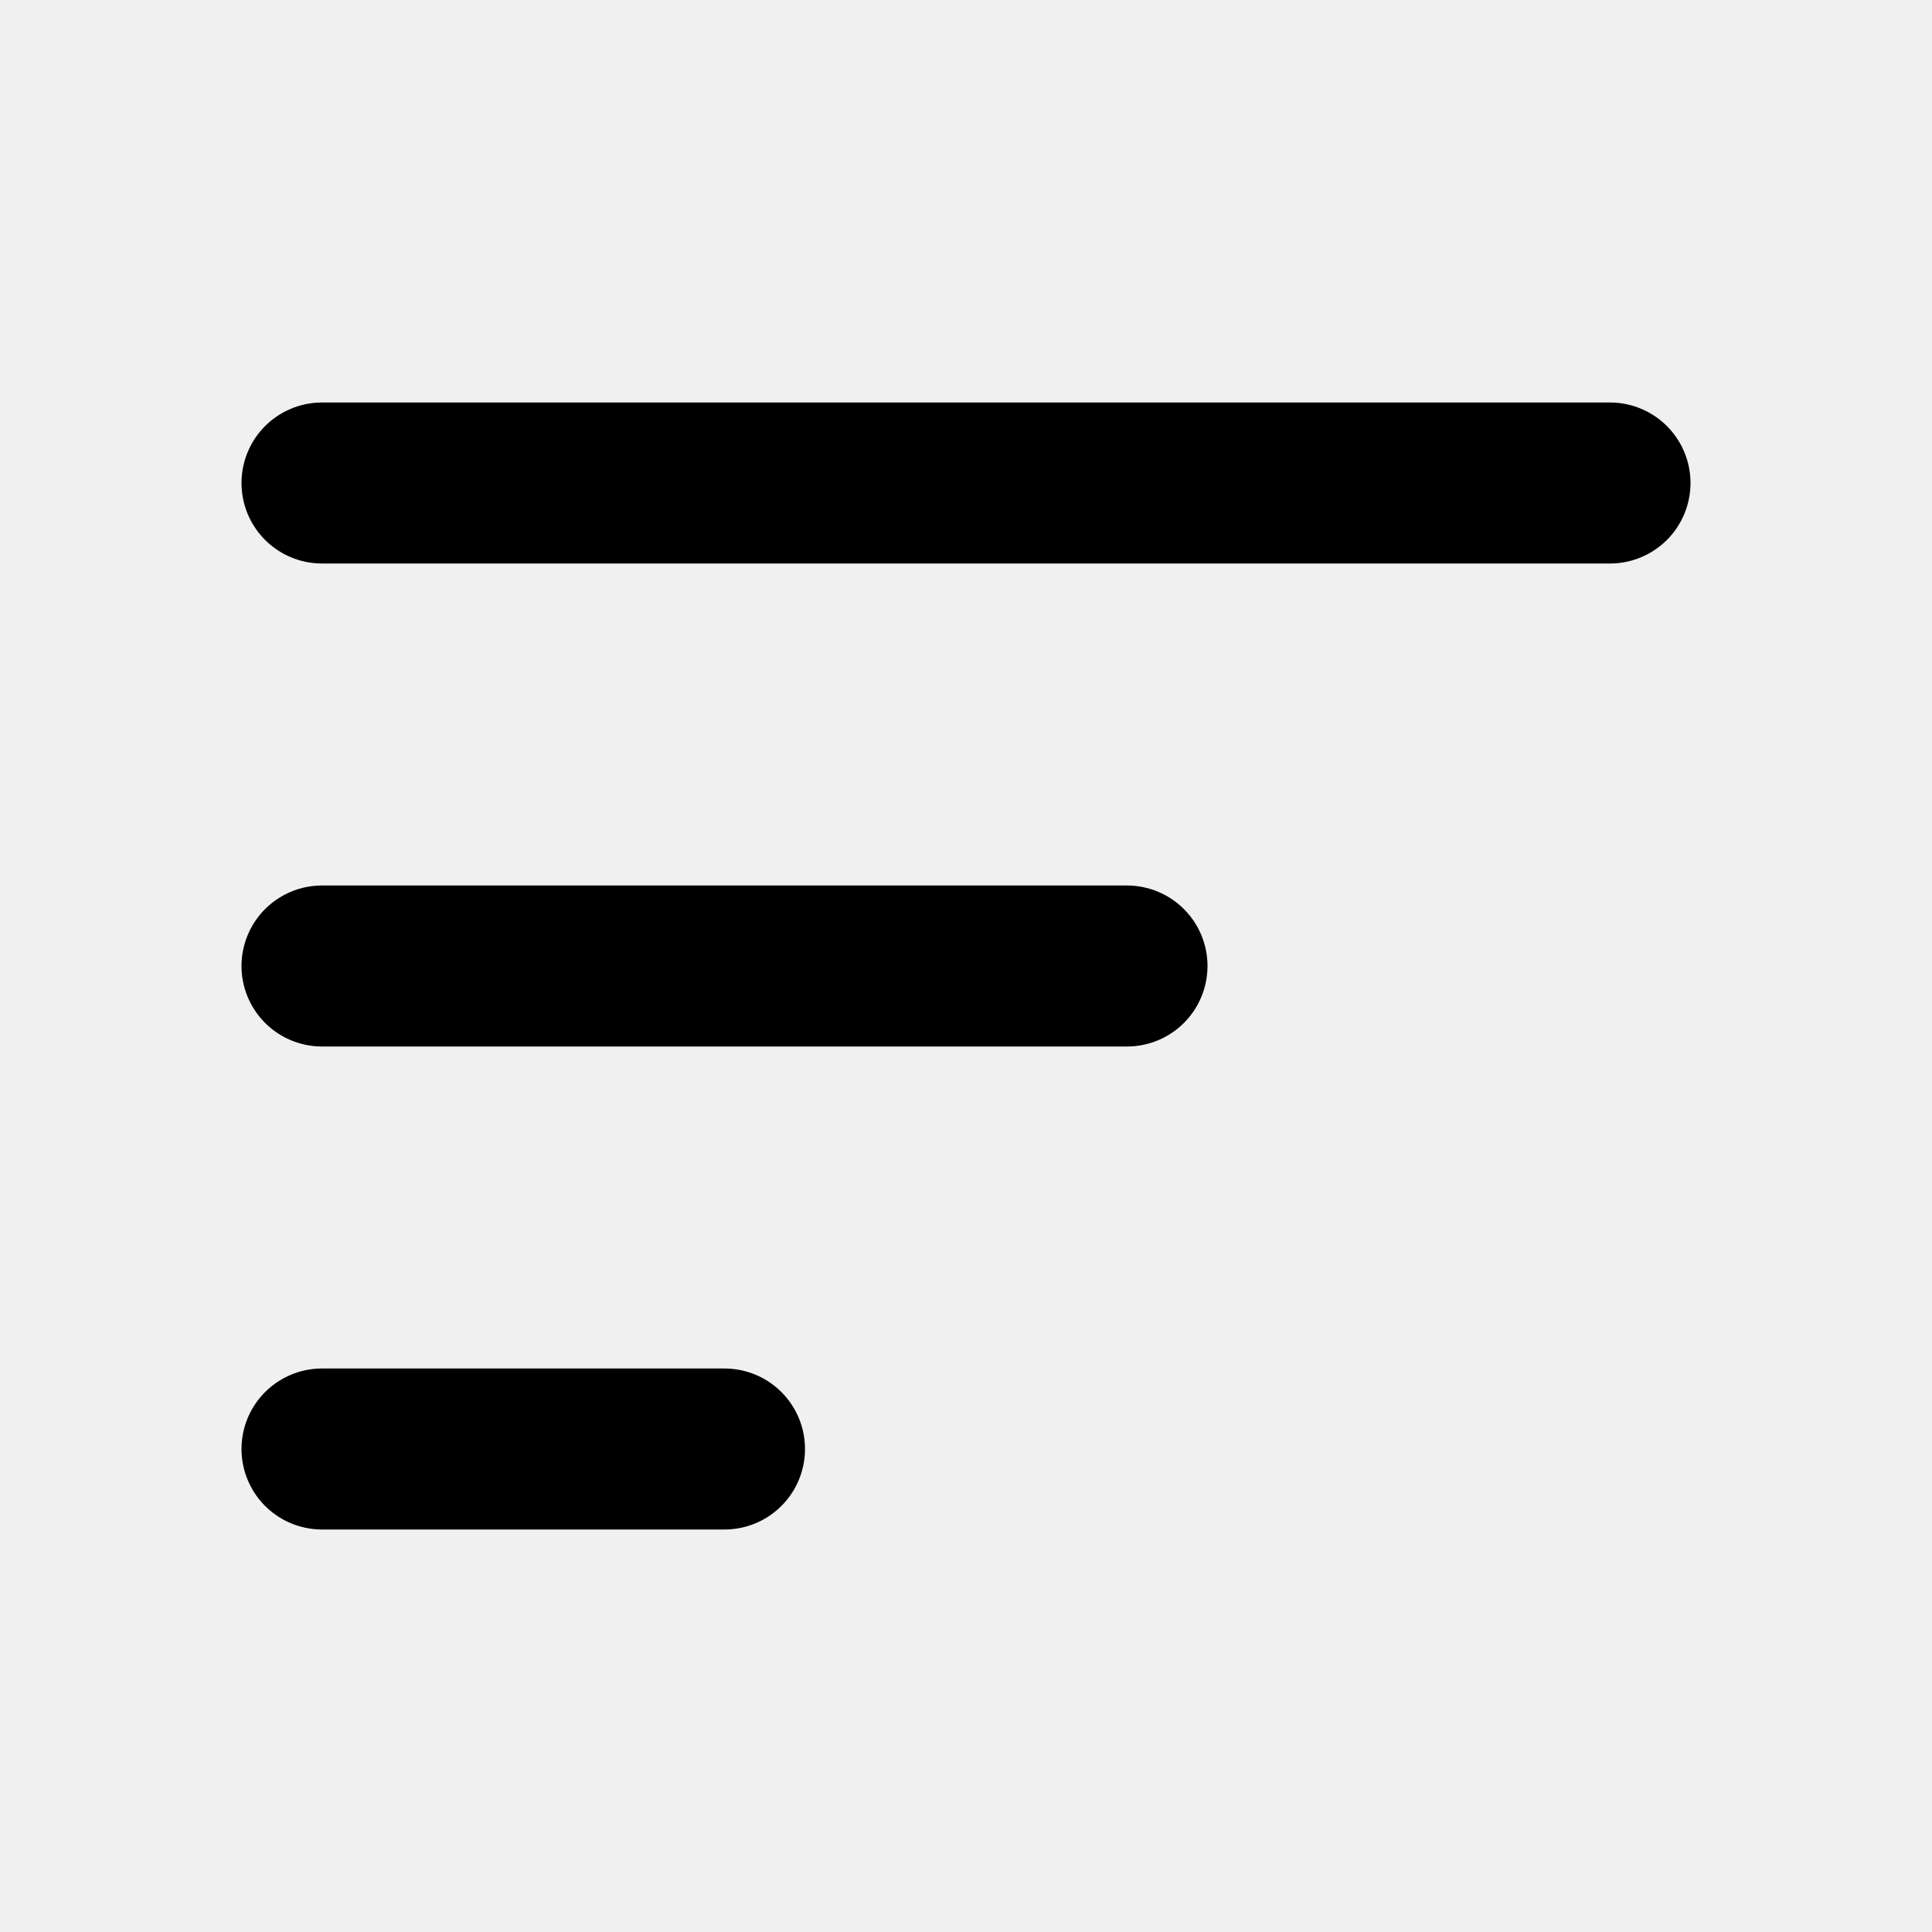
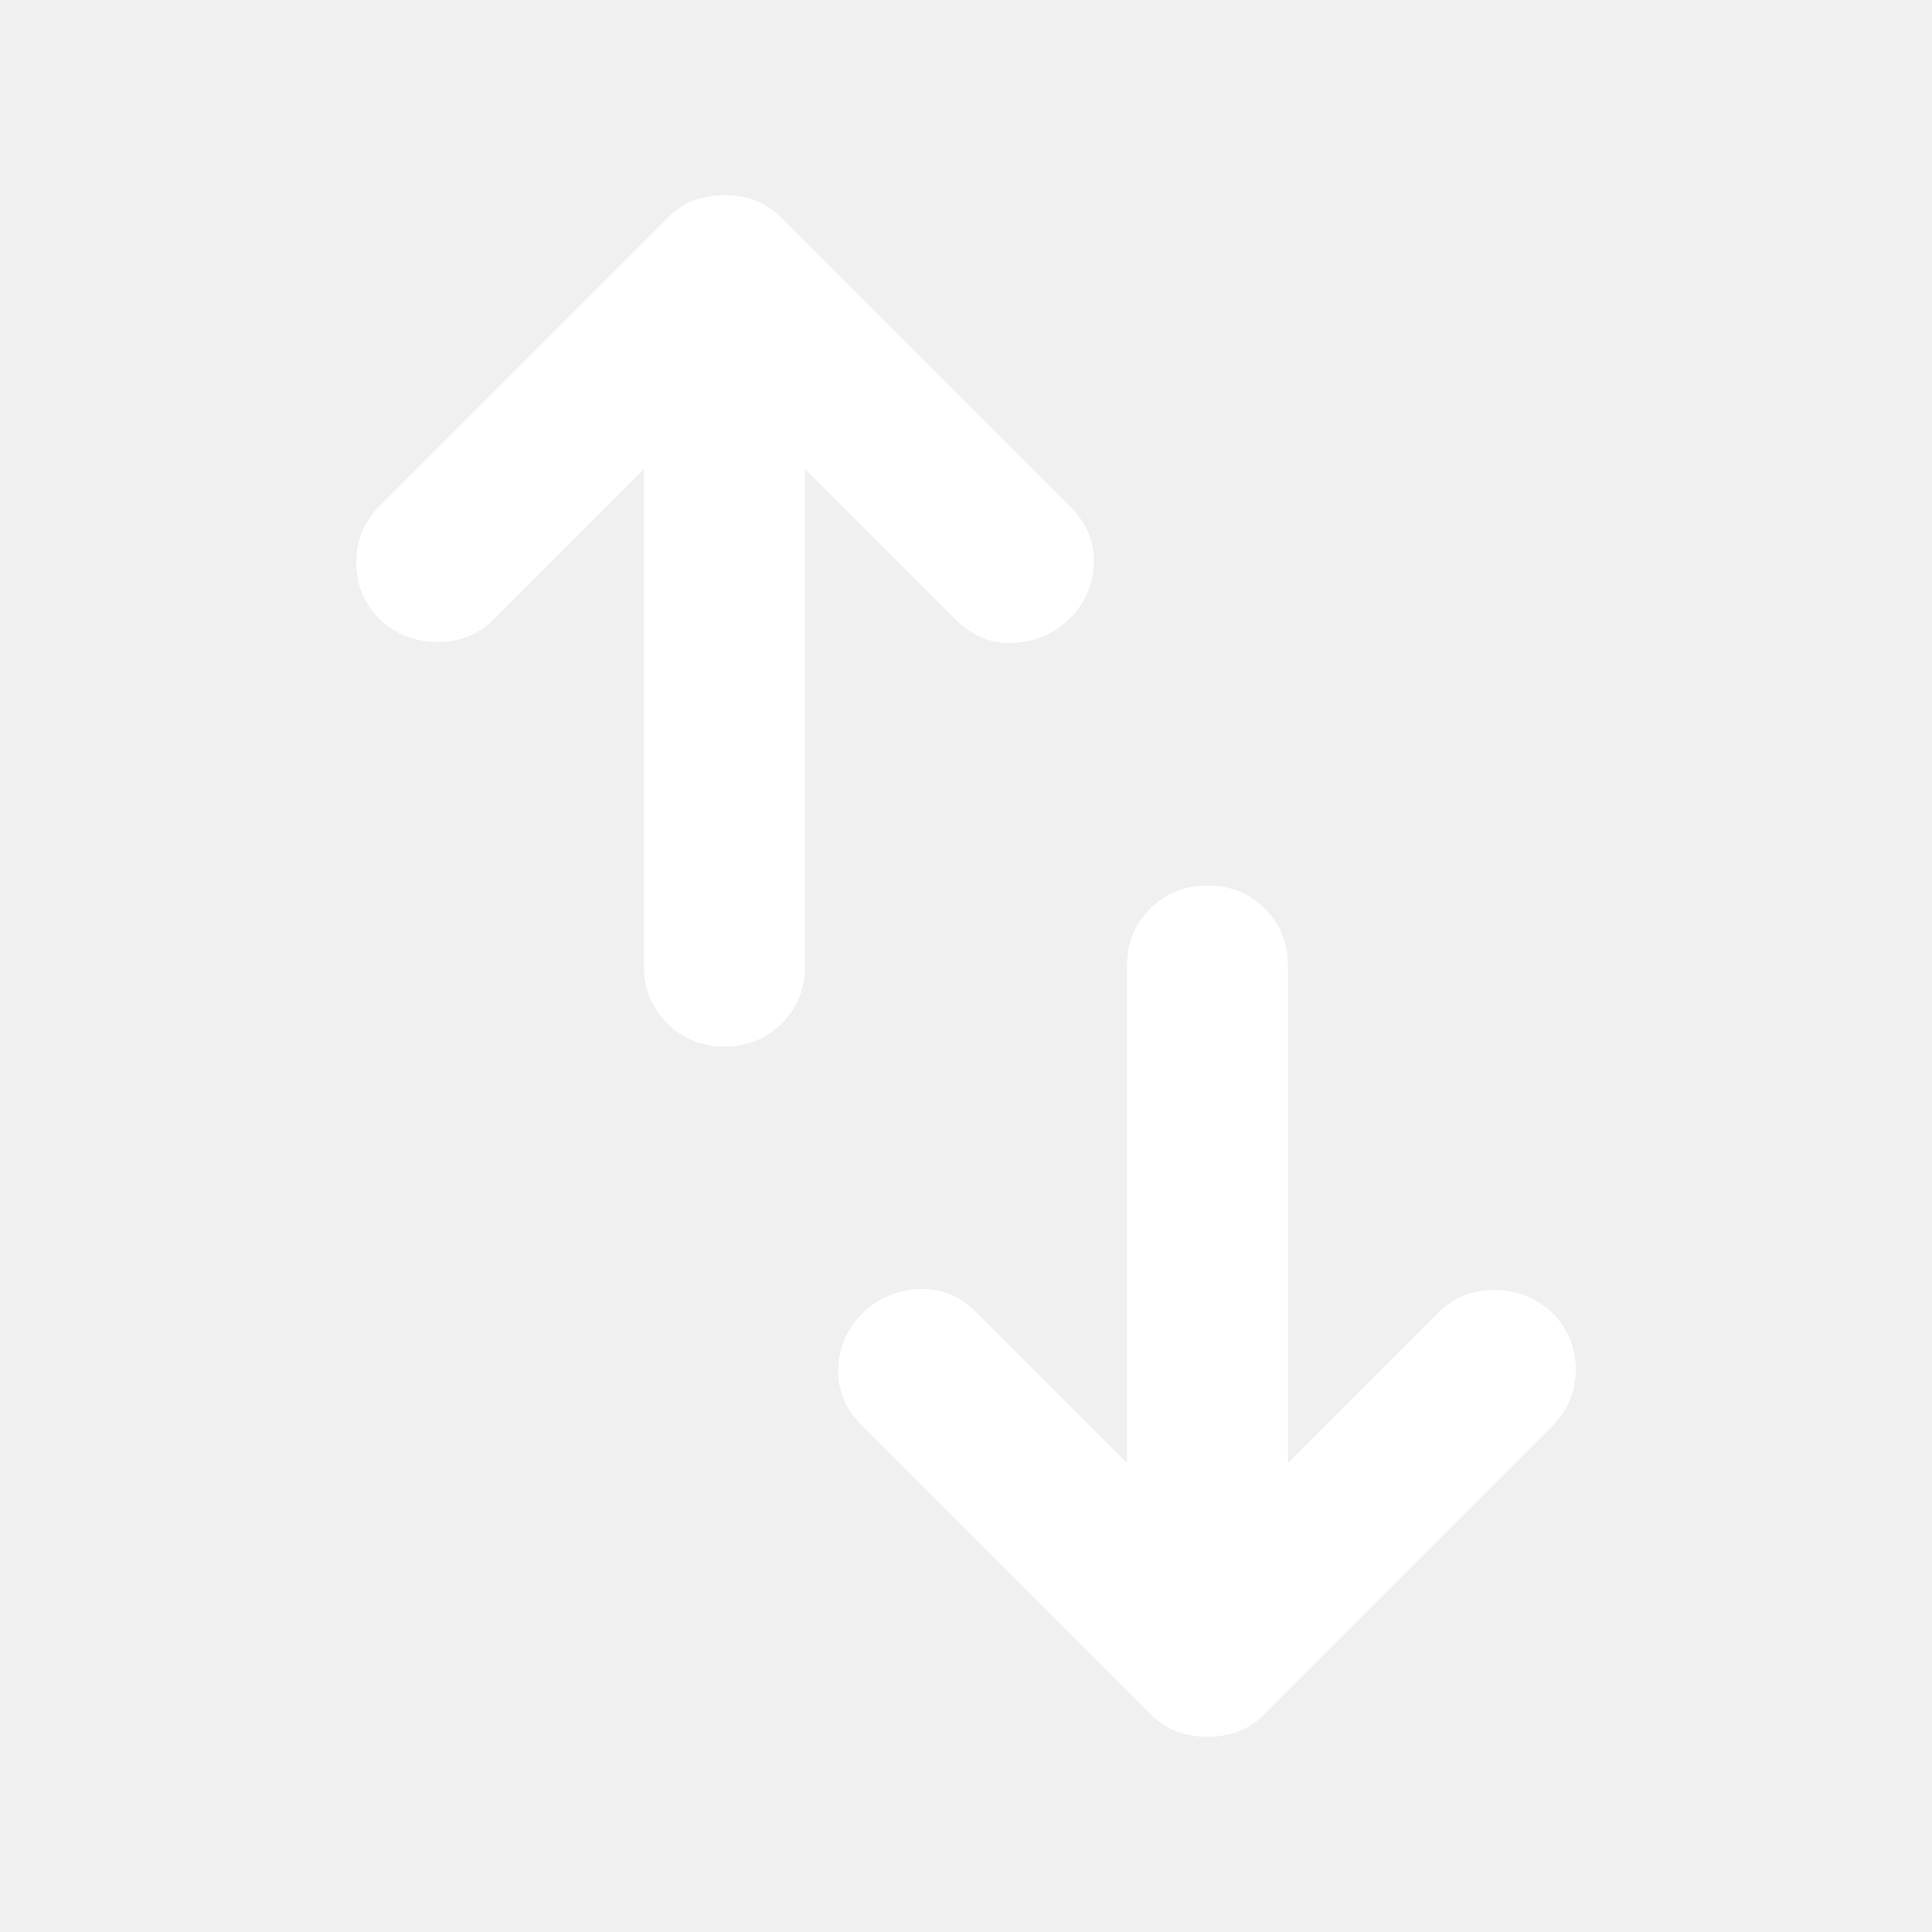
- <svg xmlns="http://www.w3.org/2000/svg" width="24" height="24" viewBox="0 0 24 24" fill="none" stroke="currentColor" stroke-width="2" stroke-linecap="round" stroke-linejoin="round">
-   <line x1="4" y1="6" x2="20" y2="6" />
-   <line x1="4" y1="12" x2="14" y2="12" />
-   <line x1="4" y1="18" x2="9" y2="18" />
+ <svg xmlns="http://www.w3.org/2000/svg" fill="#ffffff" height="24" viewBox="0 -960 960 960" width="24">
+   <path d="M360-440q-17 0-28.5-11.5T320-480v-247l-75 75q-11 11-27.5 11T189-652q-12-12-12-28.5t12-28.5l143-143q6-6 13-8.5t15-2.5q8 0 15 2.5t13 8.5l144 144q12 12 11.5 28T531-652q-12 11-28 11.5T475-652l-75-75v247q0 17-11.5 28.5T360-440ZM600-97q-8 0-15-2.5t-13-8.5L428-252q-12-12-11.5-28t12.5-28q12-11 28-11.5t28 11.5l75 75v-247q0-17 11.5-28.5T600-520q17 0 28.5 11.5T640-480v247l75-75q11-11 27.5-11t28.5 11q12 12 12 28.5T771-251L628-108q-6 6-13 8.5T600-97Z" />
</svg>
